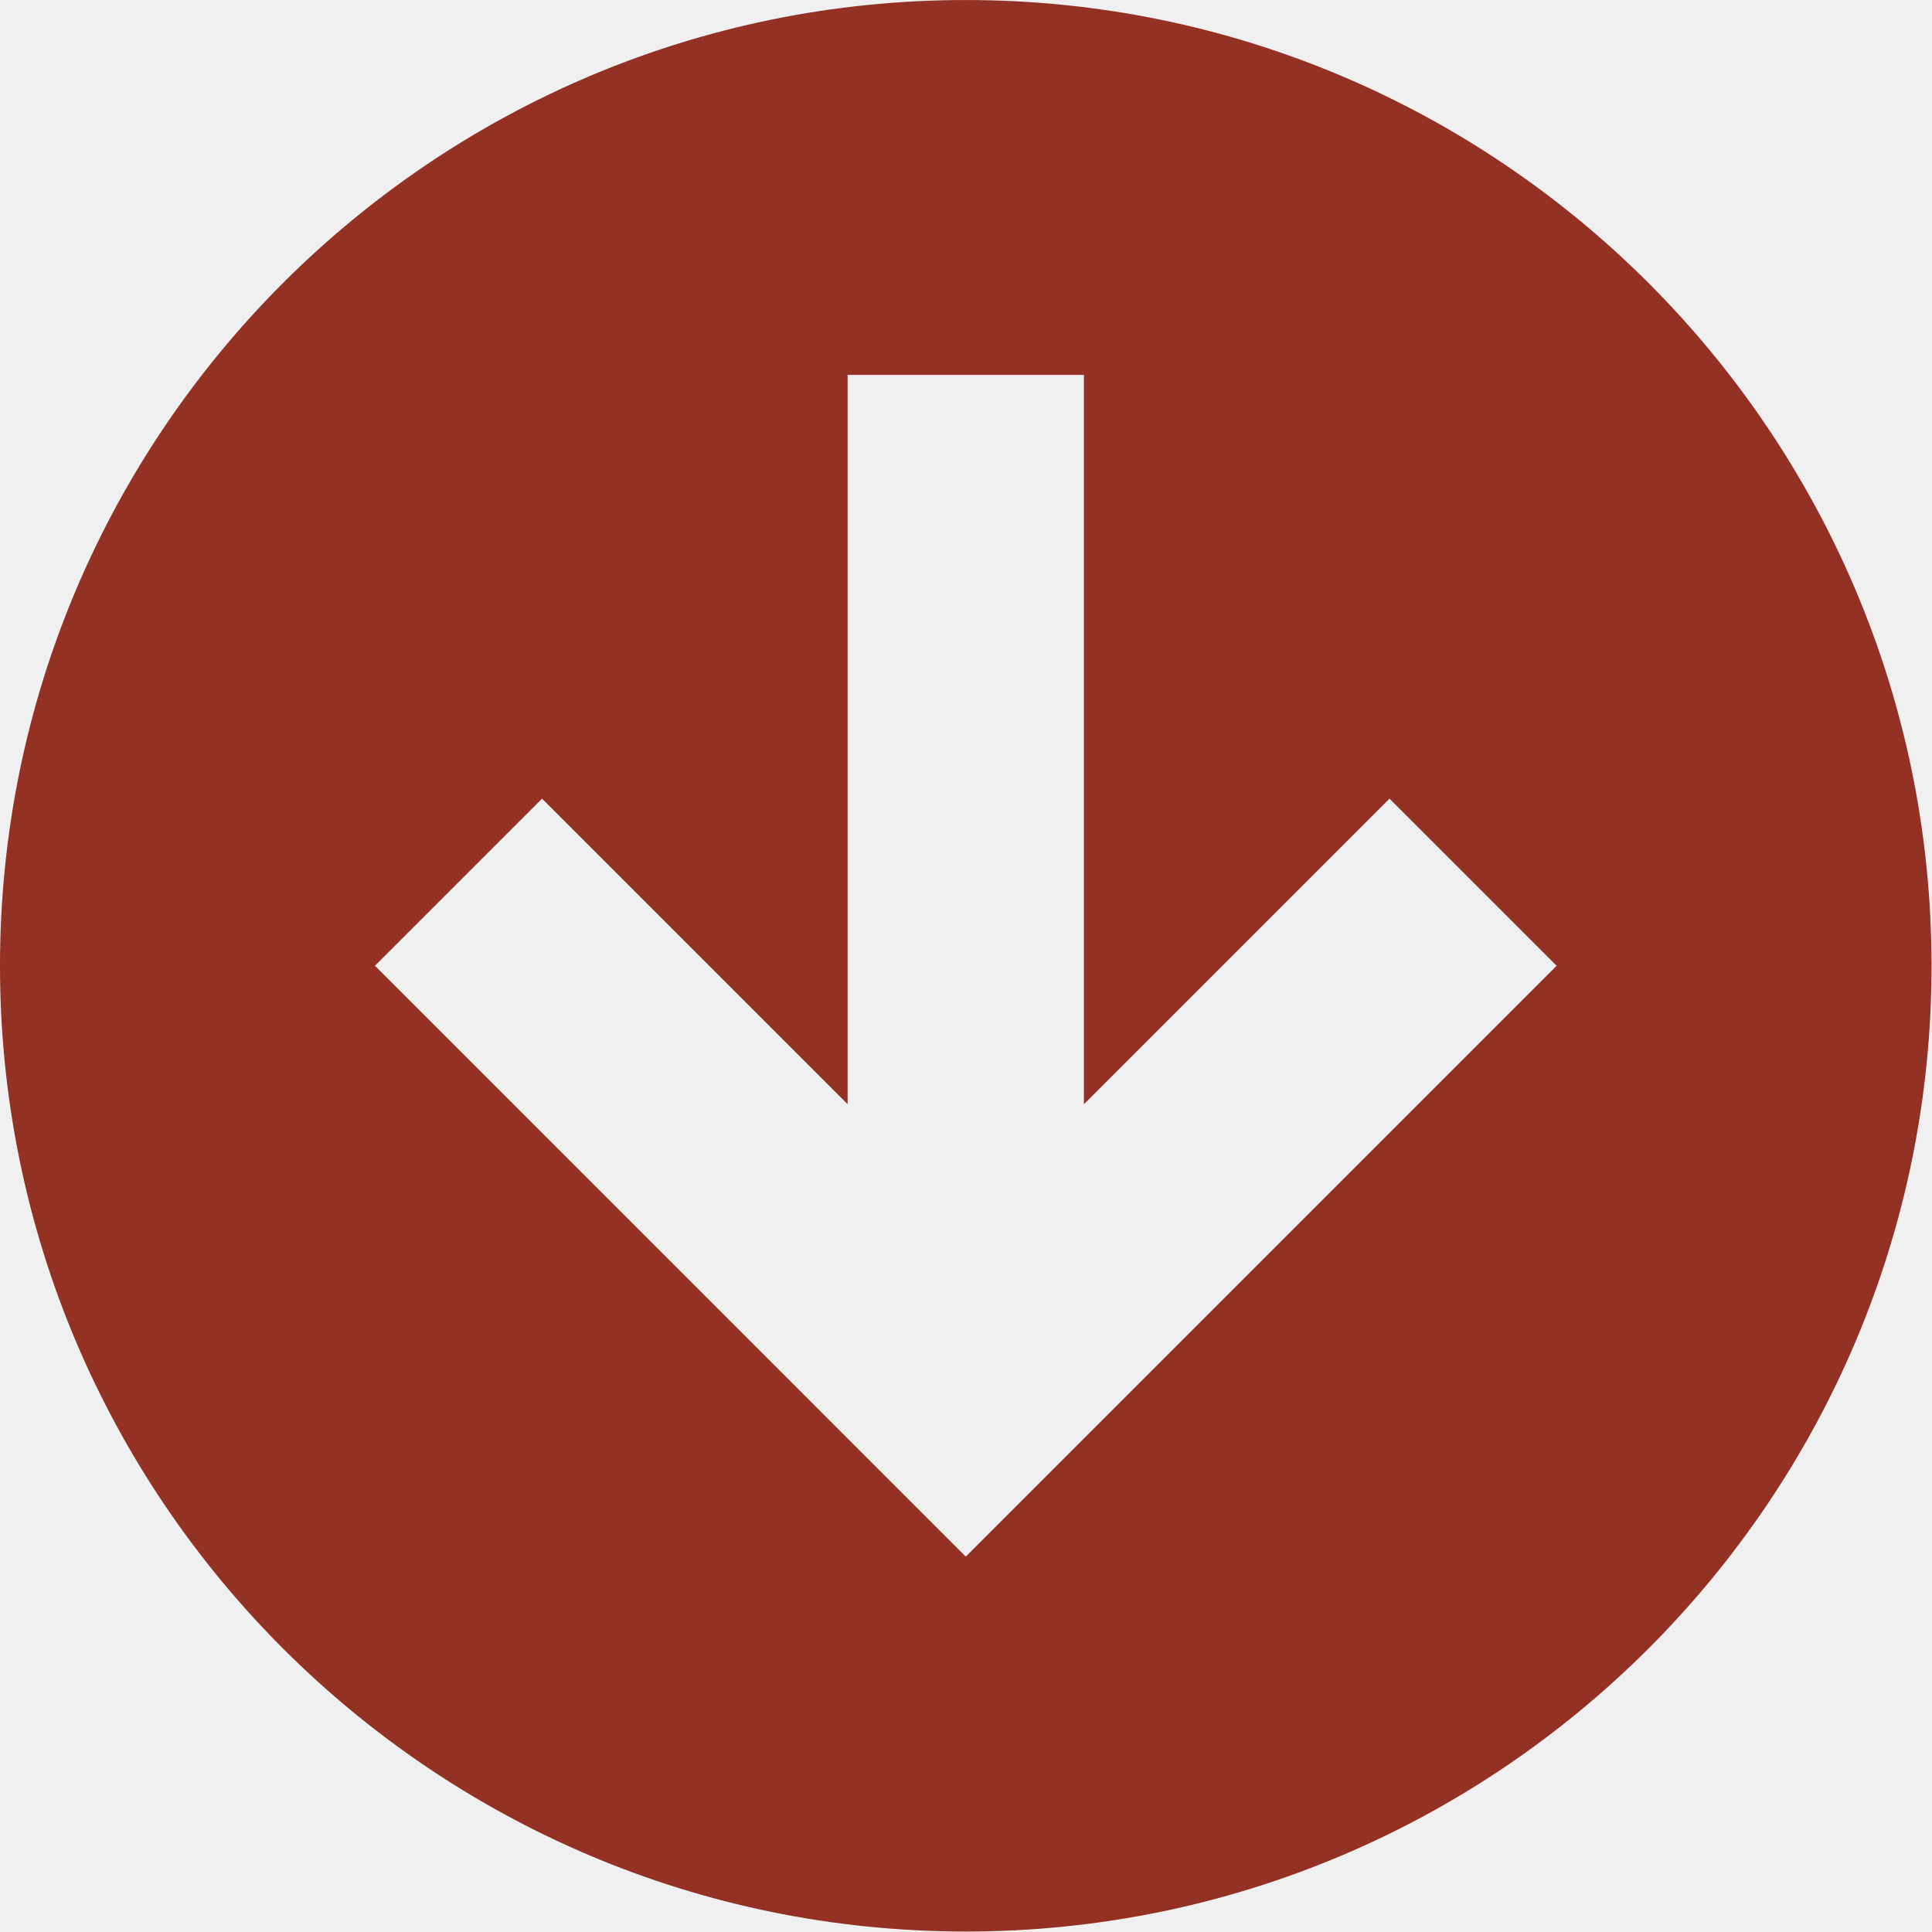
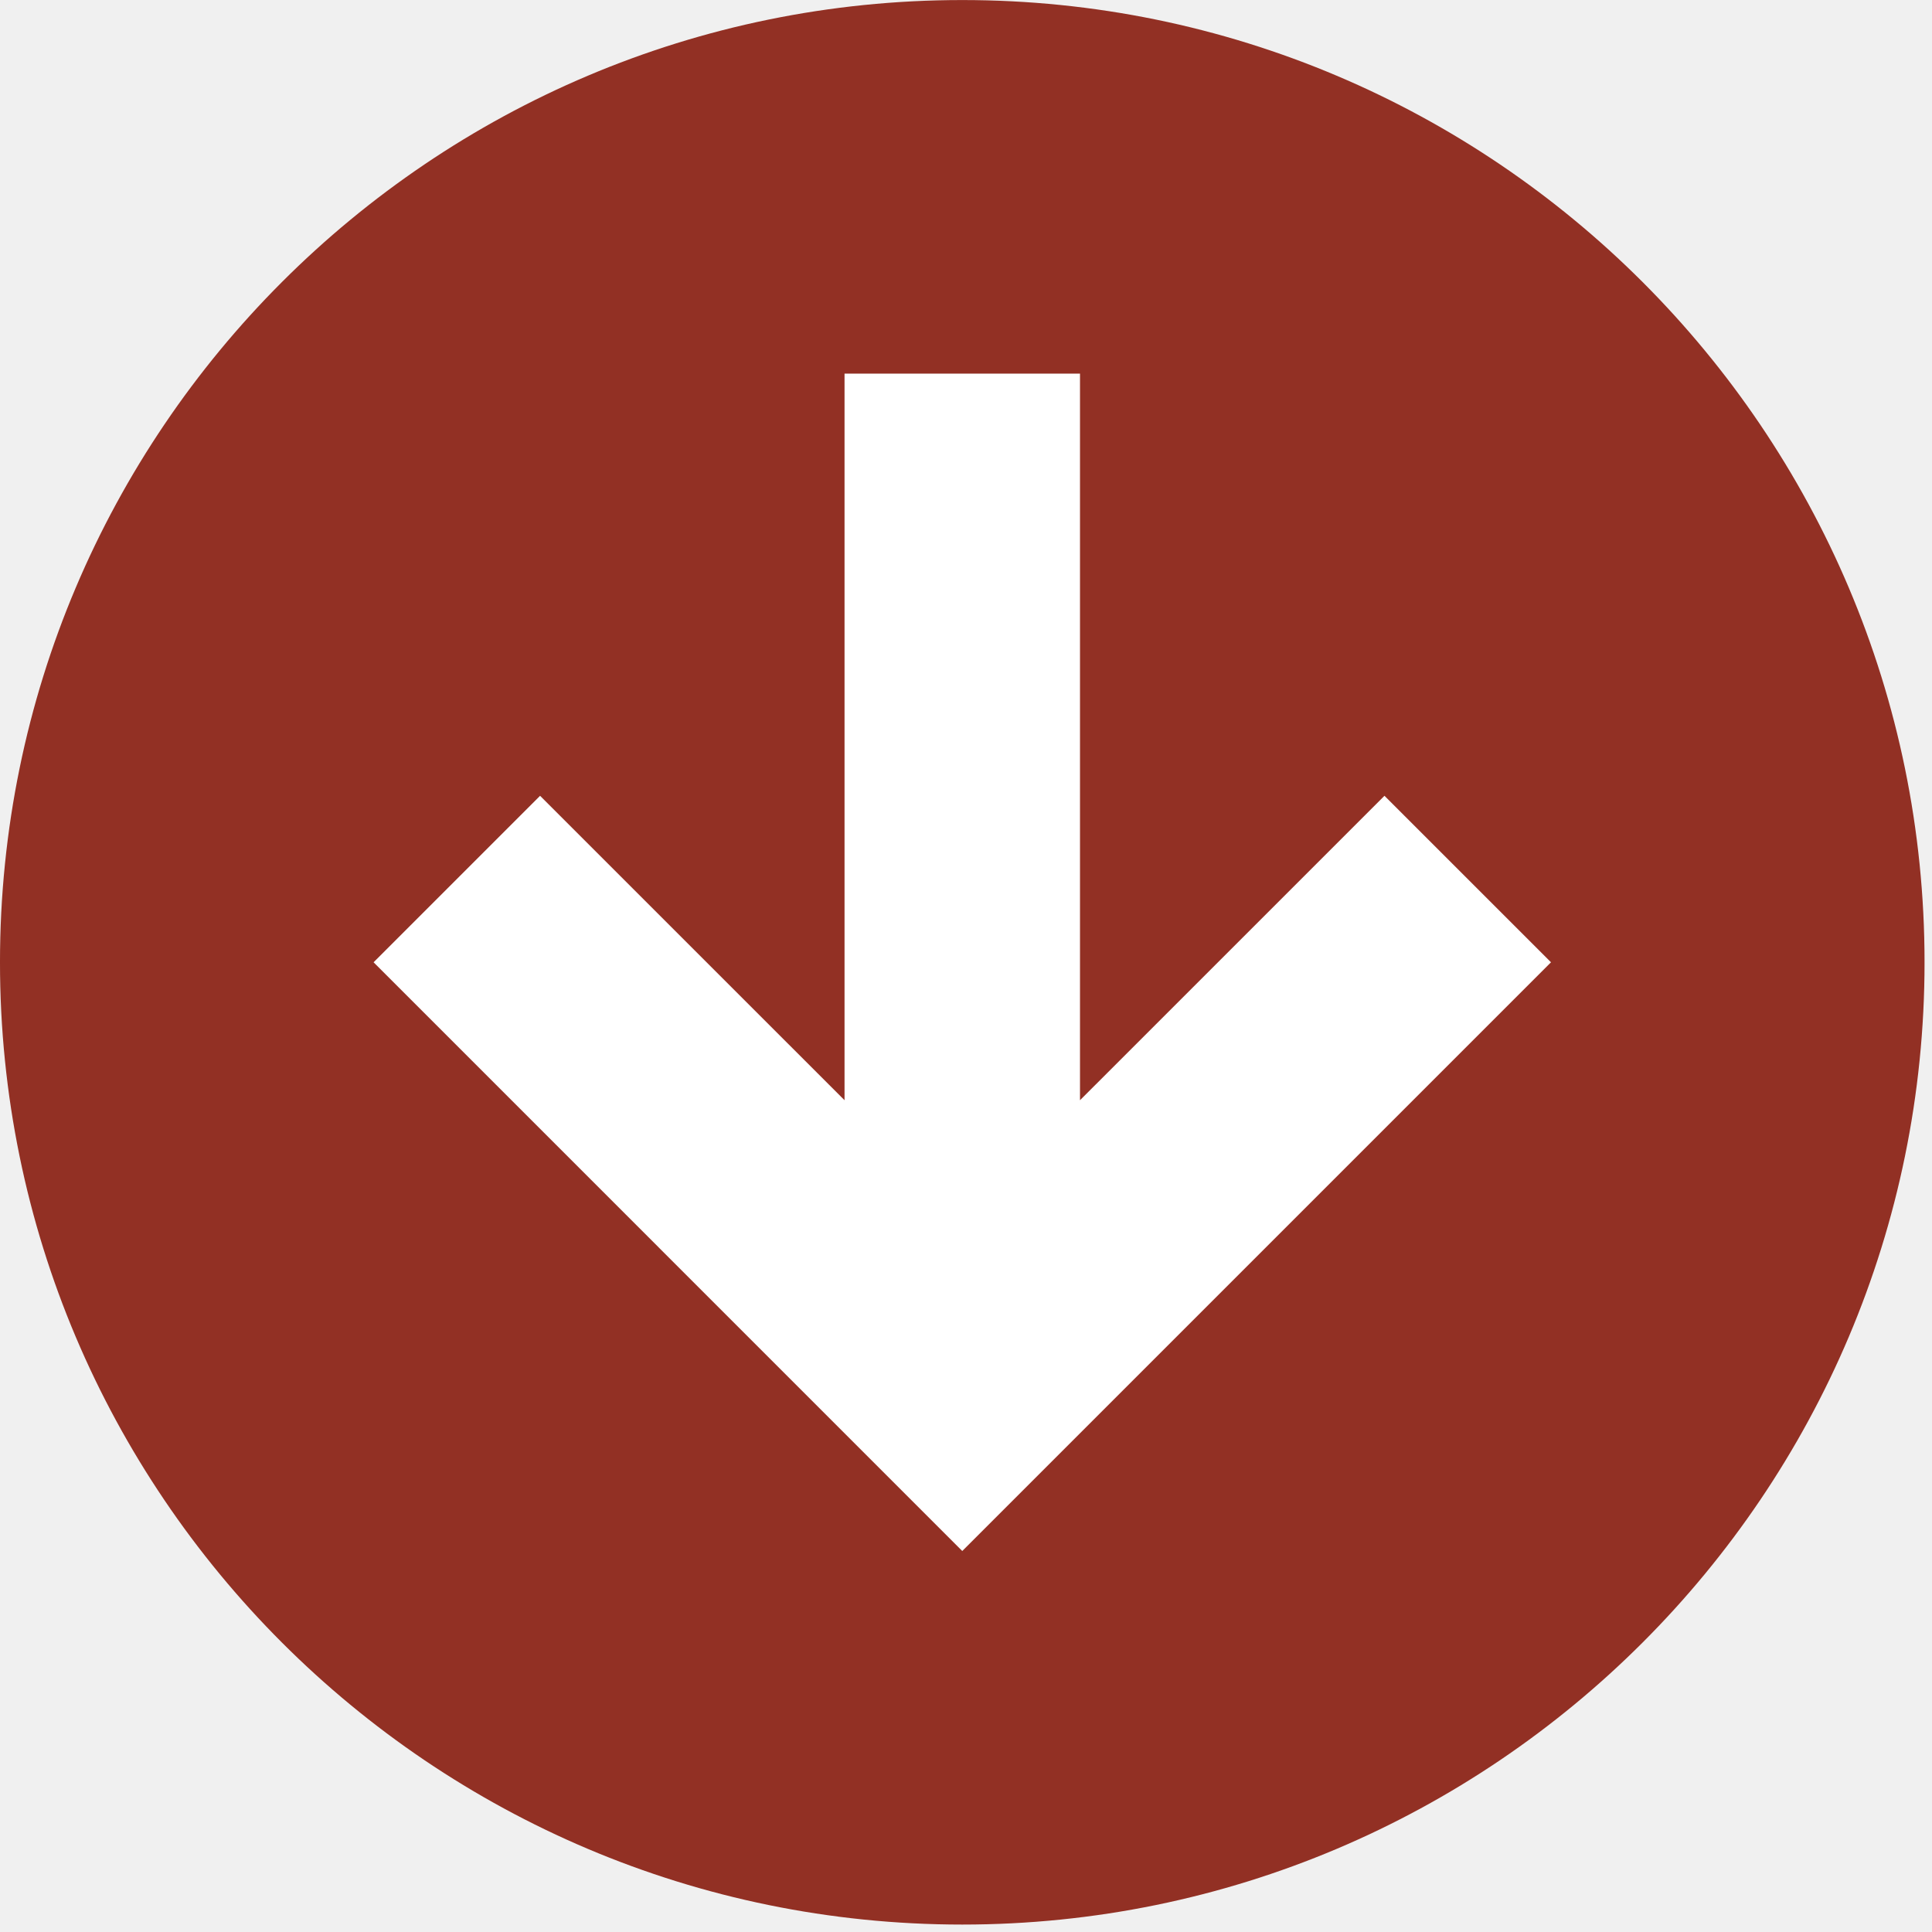
- <svg xmlns="http://www.w3.org/2000/svg" width="100%" height="100%" viewBox="0 0 501 501" version="1.1" xml:space="preserve" style="fill-rule:evenodd;clip-rule:evenodd;stroke-linejoin:round;stroke-miterlimit:2;">
-   <g transform="matrix(1,0,0,1,-3268.03,-3476.62)">
-     <g transform="matrix(0.772684,0,0,0.772684,741.829,1338.53)">
+ <svg xmlns="http://www.w3.org/2000/svg" width="100%" height="100%" viewBox="0 0 200 200" version="1.1" xml:space="preserve" style="fill-rule:evenodd;clip-rule:evenodd;stroke-linejoin:round;stroke-miterlimit:2;">
+   <g transform="matrix(1,0,0,1,-2145.32,-1415.79)">
+     <g transform="matrix(0.307342,0,0,0.307342,1140.5,565.348)">
      <rect id="画板2" x="3269.38" y="2767.09" width="648.232" height="648.232" style="fill:none;" />
      <clipPath id="_clip1">
        <rect id="画板21" x="3269.38" y="2767.09" width="648.232" height="648.232" />
      </clipPath>
      <g clip-path="url(#_clip1)">
-         <g transform="matrix(-1.29419,-1.58493e-16,1.58493e-16,-1.29419,8147.07,7914.73)">
-           <path d="M3518.47,3476.62C3656.69,3476.62 3768.91,3588.84 3768.91,3727.06C3768.91,3865.28 3656.69,3977.49 3518.47,3977.49C3380.25,3977.49 3268.03,3865.28 3268.03,3727.06C3268.03,3588.84 3380.25,3476.62 3518.47,3476.62ZM3549.11,3880.27L3549.11,3691.16L3628.35,3770.39L3671.68,3727.06L3518.47,3573.84L3365.25,3727.06L3408.59,3770.39L3487.83,3691.16L3487.83,3880.27L3549.11,3880.27Z" style="fill:#923124;" />
+         <g transform="matrix(10.8073,0,0,10.8073,-18766.6,-14211.4)">
+           <circle cx="2068.97" cy="1601.01" r="24.548" style="fill:white;" />
+         </g>
+         <g transform="matrix(-1.29419,1.28875e-16,-1.28875e-16,-1.29419,8147.07,7914.73)">
+           <path d="M3518.47,3476.62C3656.69,3476.62 3768.91,3588.84 3768.91,3727.06C3768.91,3865.28 3656.69,3977.49 3518.47,3977.49C3380.25,3977.49 3268.03,3865.28 3268.03,3727.06C3268.03,3588.84 3380.25,3476.62 3518.47,3476.62ZM3549.11,3880.27L3549.11,3691.16L3628.35,3770.39L3671.68,3727.06L3518.47,3573.84L3365.25,3727.06L3408.59,3770.39L3487.83,3691.16L3487.83,3880.27L3549.11,3880.27Z" style="fill:rgb(146,48,36);" />
        </g>
      </g>
    </g>
  </g>
</svg>
